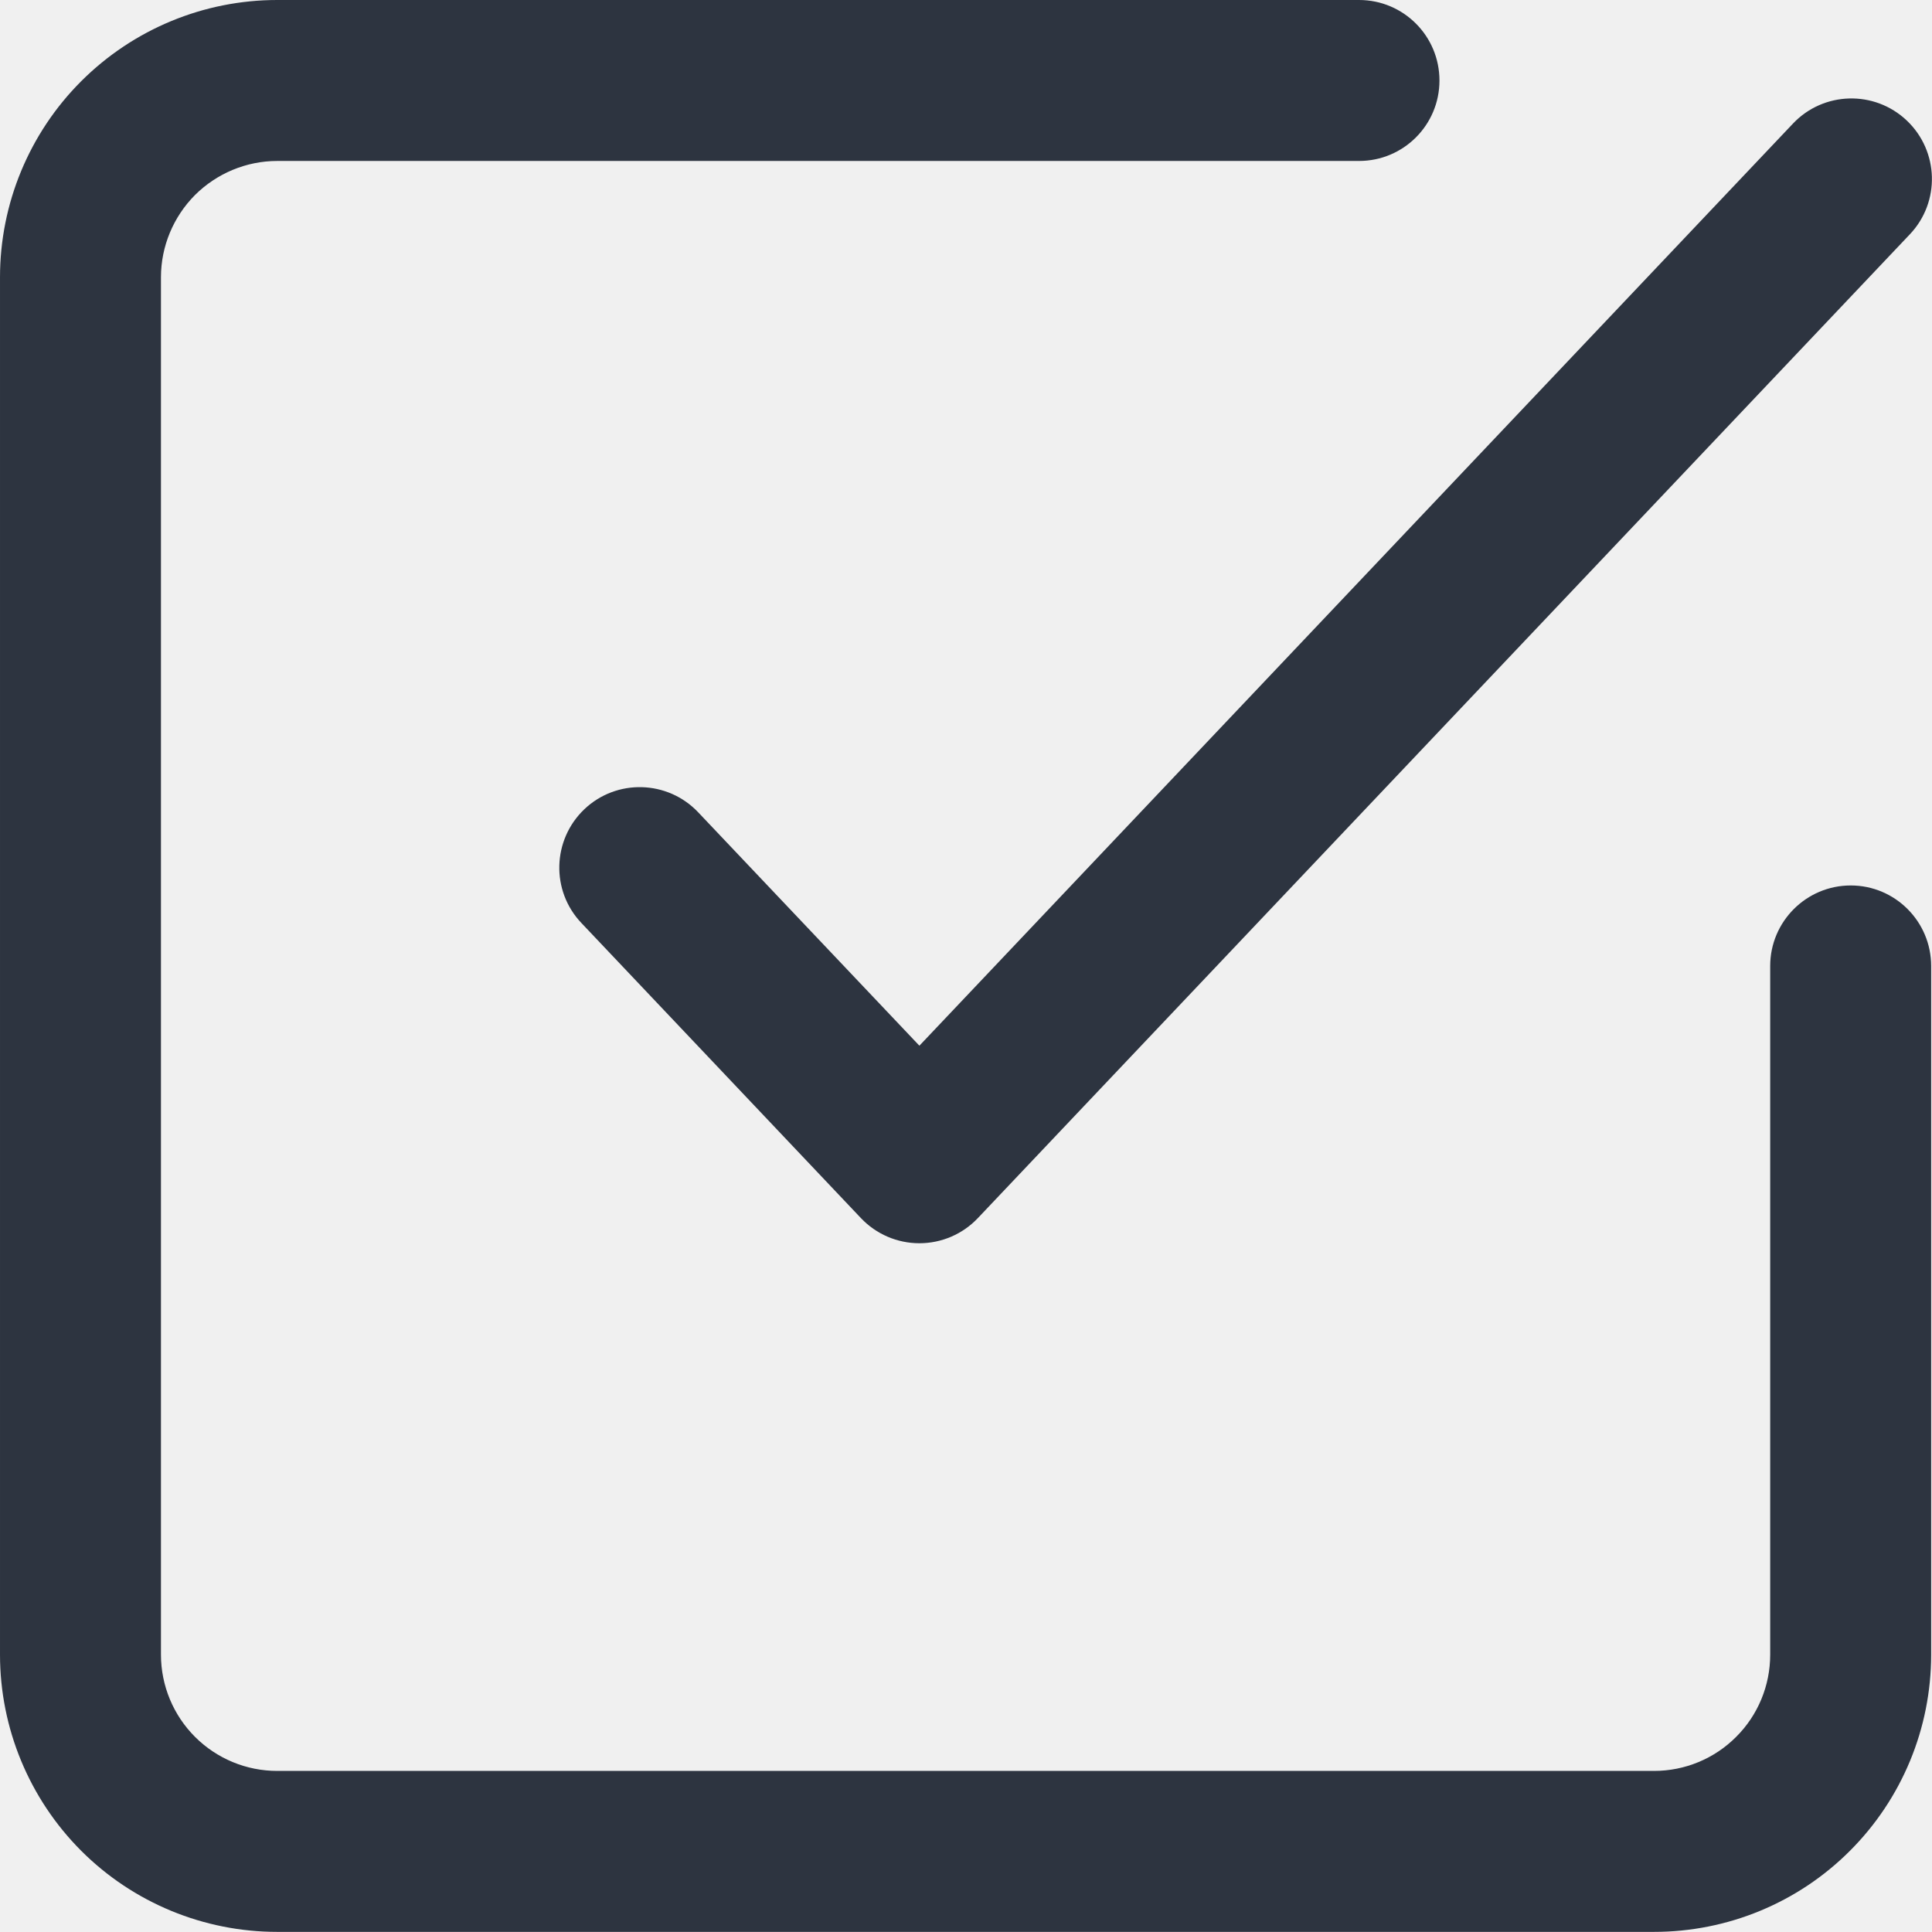
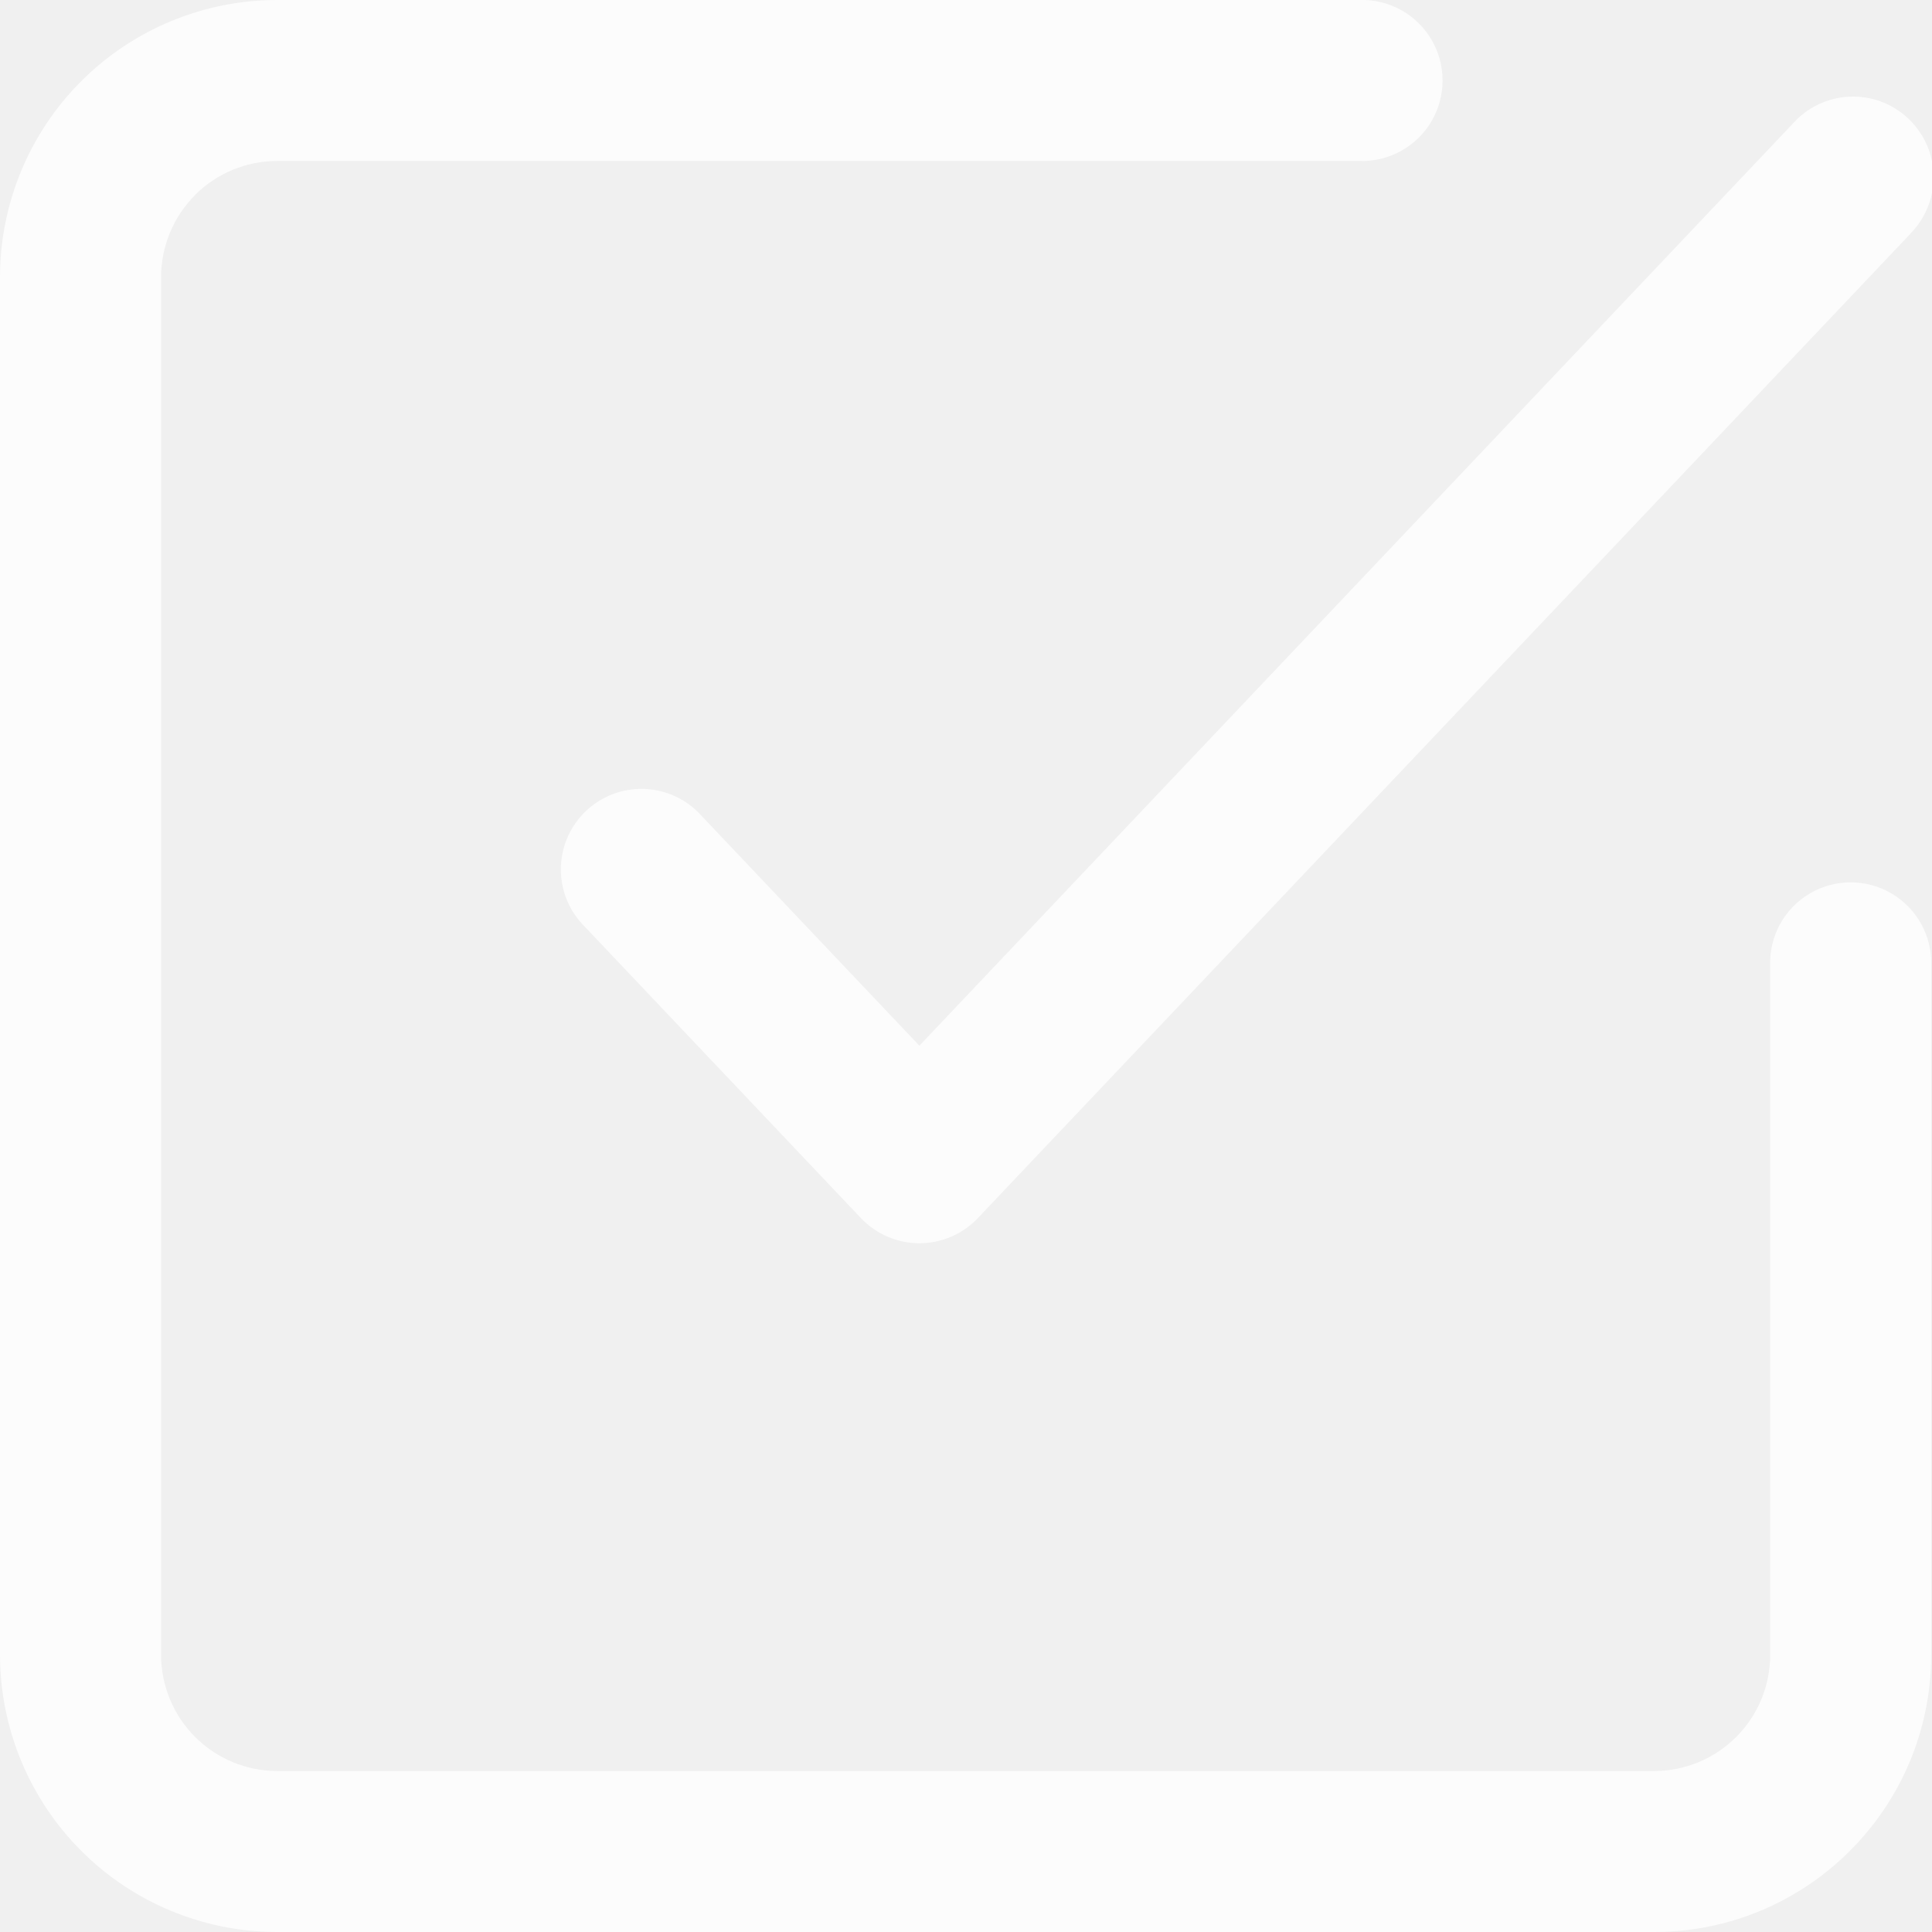
- <svg xmlns="http://www.w3.org/2000/svg" width="16" height="16" viewBox="0 0 16 16" role="img" aria-label="" fill="none">
-   <g clip-path="url(#clip0_576_2293)">
-     <g clip-path="url(#clip1_576_2293)">
-       <path fill-rule="evenodd" clip-rule="evenodd" d="M1.615 1.615C1.796 1.435 2.041 1.333 2.296 1.333H11.255C11.623 1.333 11.921 1.035 11.921 0.667C11.921 0.298 11.623 0 11.255 0H2.296C1.687 0 1.103 0.242 0.672 0.673C0.242 1.103 6.10352e-05 1.687 6.10352e-05 2.296V13.703C6.10352e-05 14.312 0.242 14.896 0.672 15.327C1.103 15.758 1.687 15.999 2.296 15.999H13.698C14.307 15.999 14.891 15.758 15.321 15.327C15.752 14.896 15.993 14.312 15.993 13.703V8C15.993 7.632 15.695 7.333 15.327 7.333C14.959 7.333 14.66 7.632 14.66 8V13.703C14.66 13.959 14.559 14.204 14.378 14.384C14.198 14.565 13.953 14.666 13.698 14.666H2.296C2.041 14.666 1.796 14.565 1.615 14.384C1.435 14.204 1.333 13.959 1.333 13.703V2.296C1.333 2.041 1.435 1.796 1.615 1.615ZM15.817 1.94C16.07 1.673 16.058 1.251 15.791 0.998C15.524 0.745 15.102 0.756 14.849 1.023L7.614 8.66L5.782 6.727C5.529 6.46 5.107 6.448 4.84 6.701C4.573 6.955 4.561 7.377 4.815 7.644L7.13 10.088C7.256 10.221 7.431 10.296 7.614 10.296C7.797 10.296 7.972 10.221 8.098 10.088L15.817 1.94Z" fill="#2D3440" />
-     </g>
-   </g>
-   <defs>
-     <clipPath id="clip0_576_2293">
-       <rect width="16" height="16" fill="white" />
-     </clipPath>
-     <clipPath id="clip1_576_2293">
-       <rect width="16" height="16" fill="white" />
-     </clipPath>
-   </defs>
+ <svg xmlns="http://www.w3.org/2000/svg" width="16" height="16" viewBox="0 0 16 16" fill="none">
+   <path fill-rule="evenodd" clip-rule="evenodd" d="M1.615 1.615a.962.962 0 0 1 .68-.282h8.959a.667.667 0 1 0 0-1.333H2.296C1.687 0 1.103.242.672.673A2.297 2.297 0 0 0 0 2.296v11.407c0 .609.242 1.193.672 1.624a2.295 2.295 0 0 0 1.623.673h11.402a2.296 2.296 0 0 0 2.296-2.296V8a.667.667 0 1 0-1.333 0v5.704a.962.962 0 0 1-.962.963H2.296a.962.962 0 0 1-.68-.282.963.963 0 0 1-.282-.681V2.296a.963.963 0 0 1 .282-.681Zm14.201.325a.667.667 0 1 0-.968-.917L7.614 8.66 5.782 6.727a.667.667 0 0 0-.968.917L7.13 10.088a.667.667 0 0 0 .968 0l7.719-8.148Z" fill="#FCFCFC" />
</svg>
